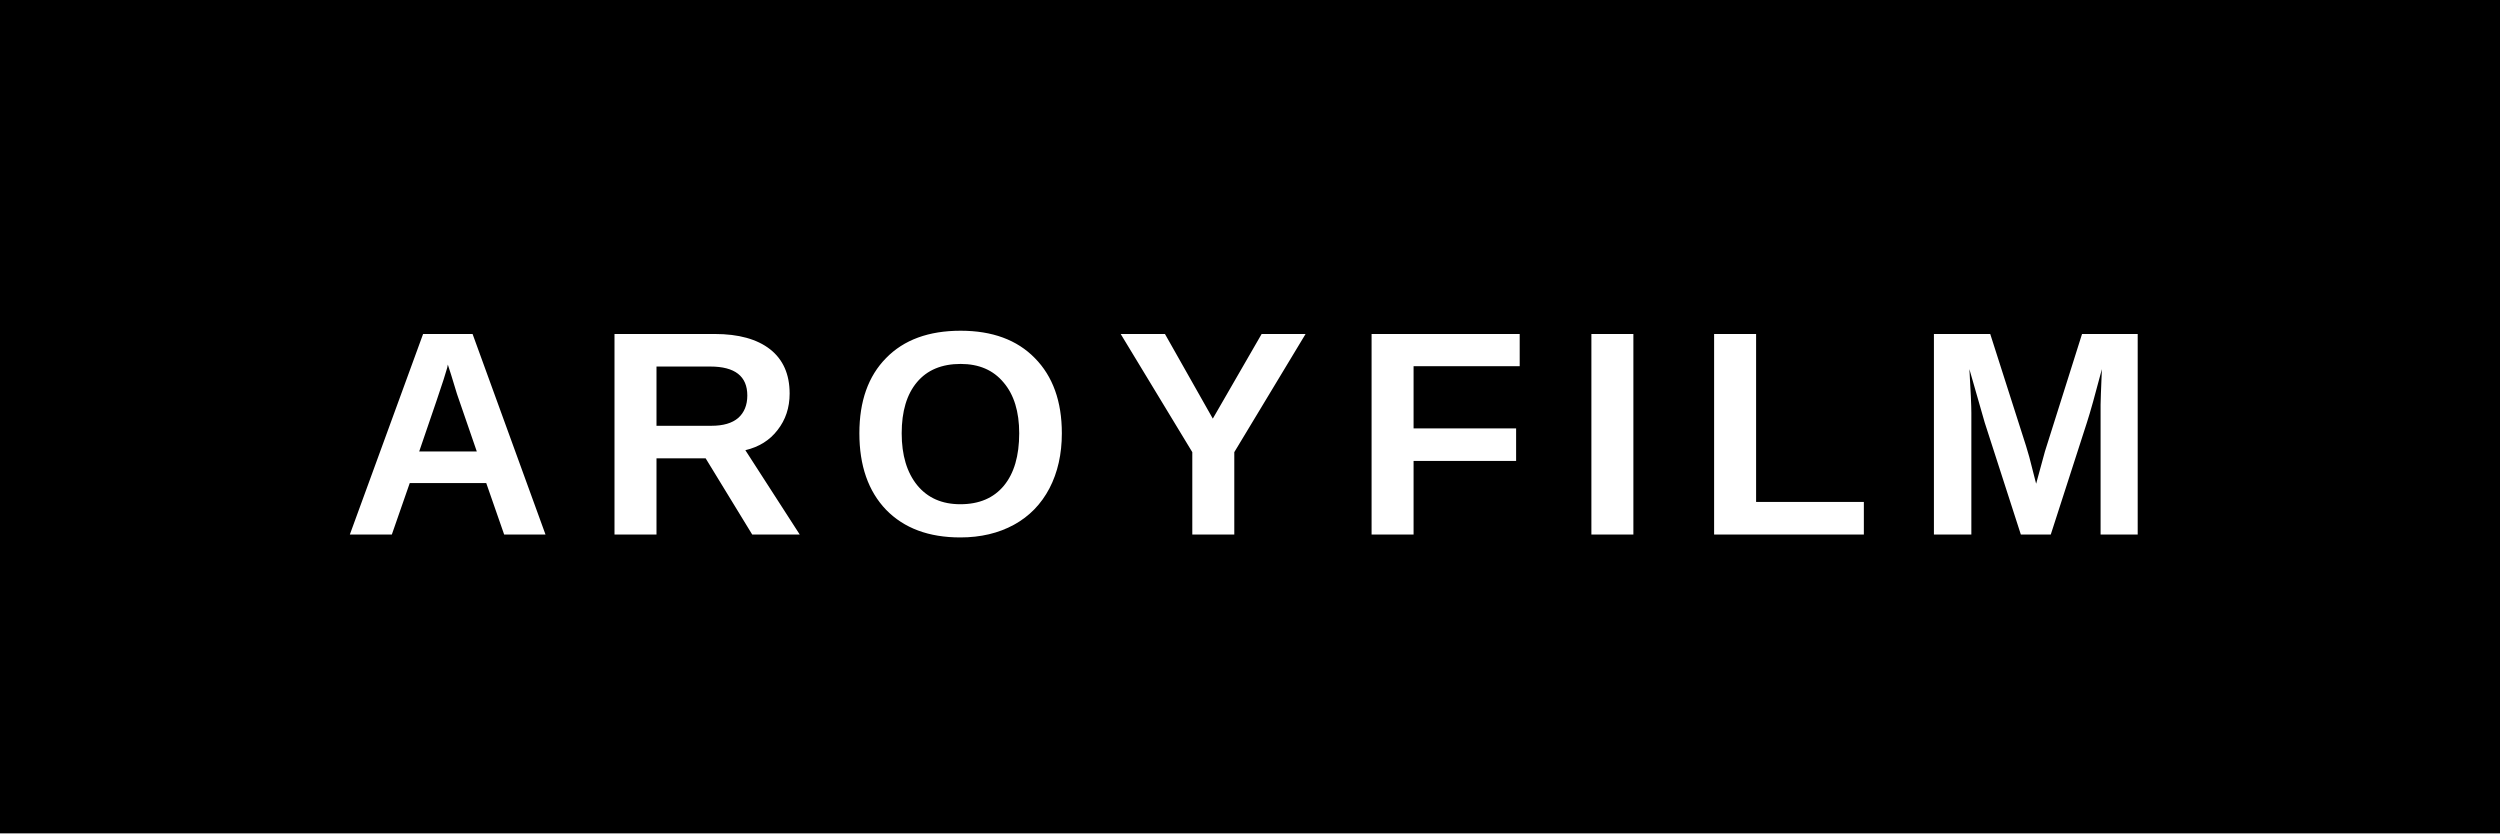
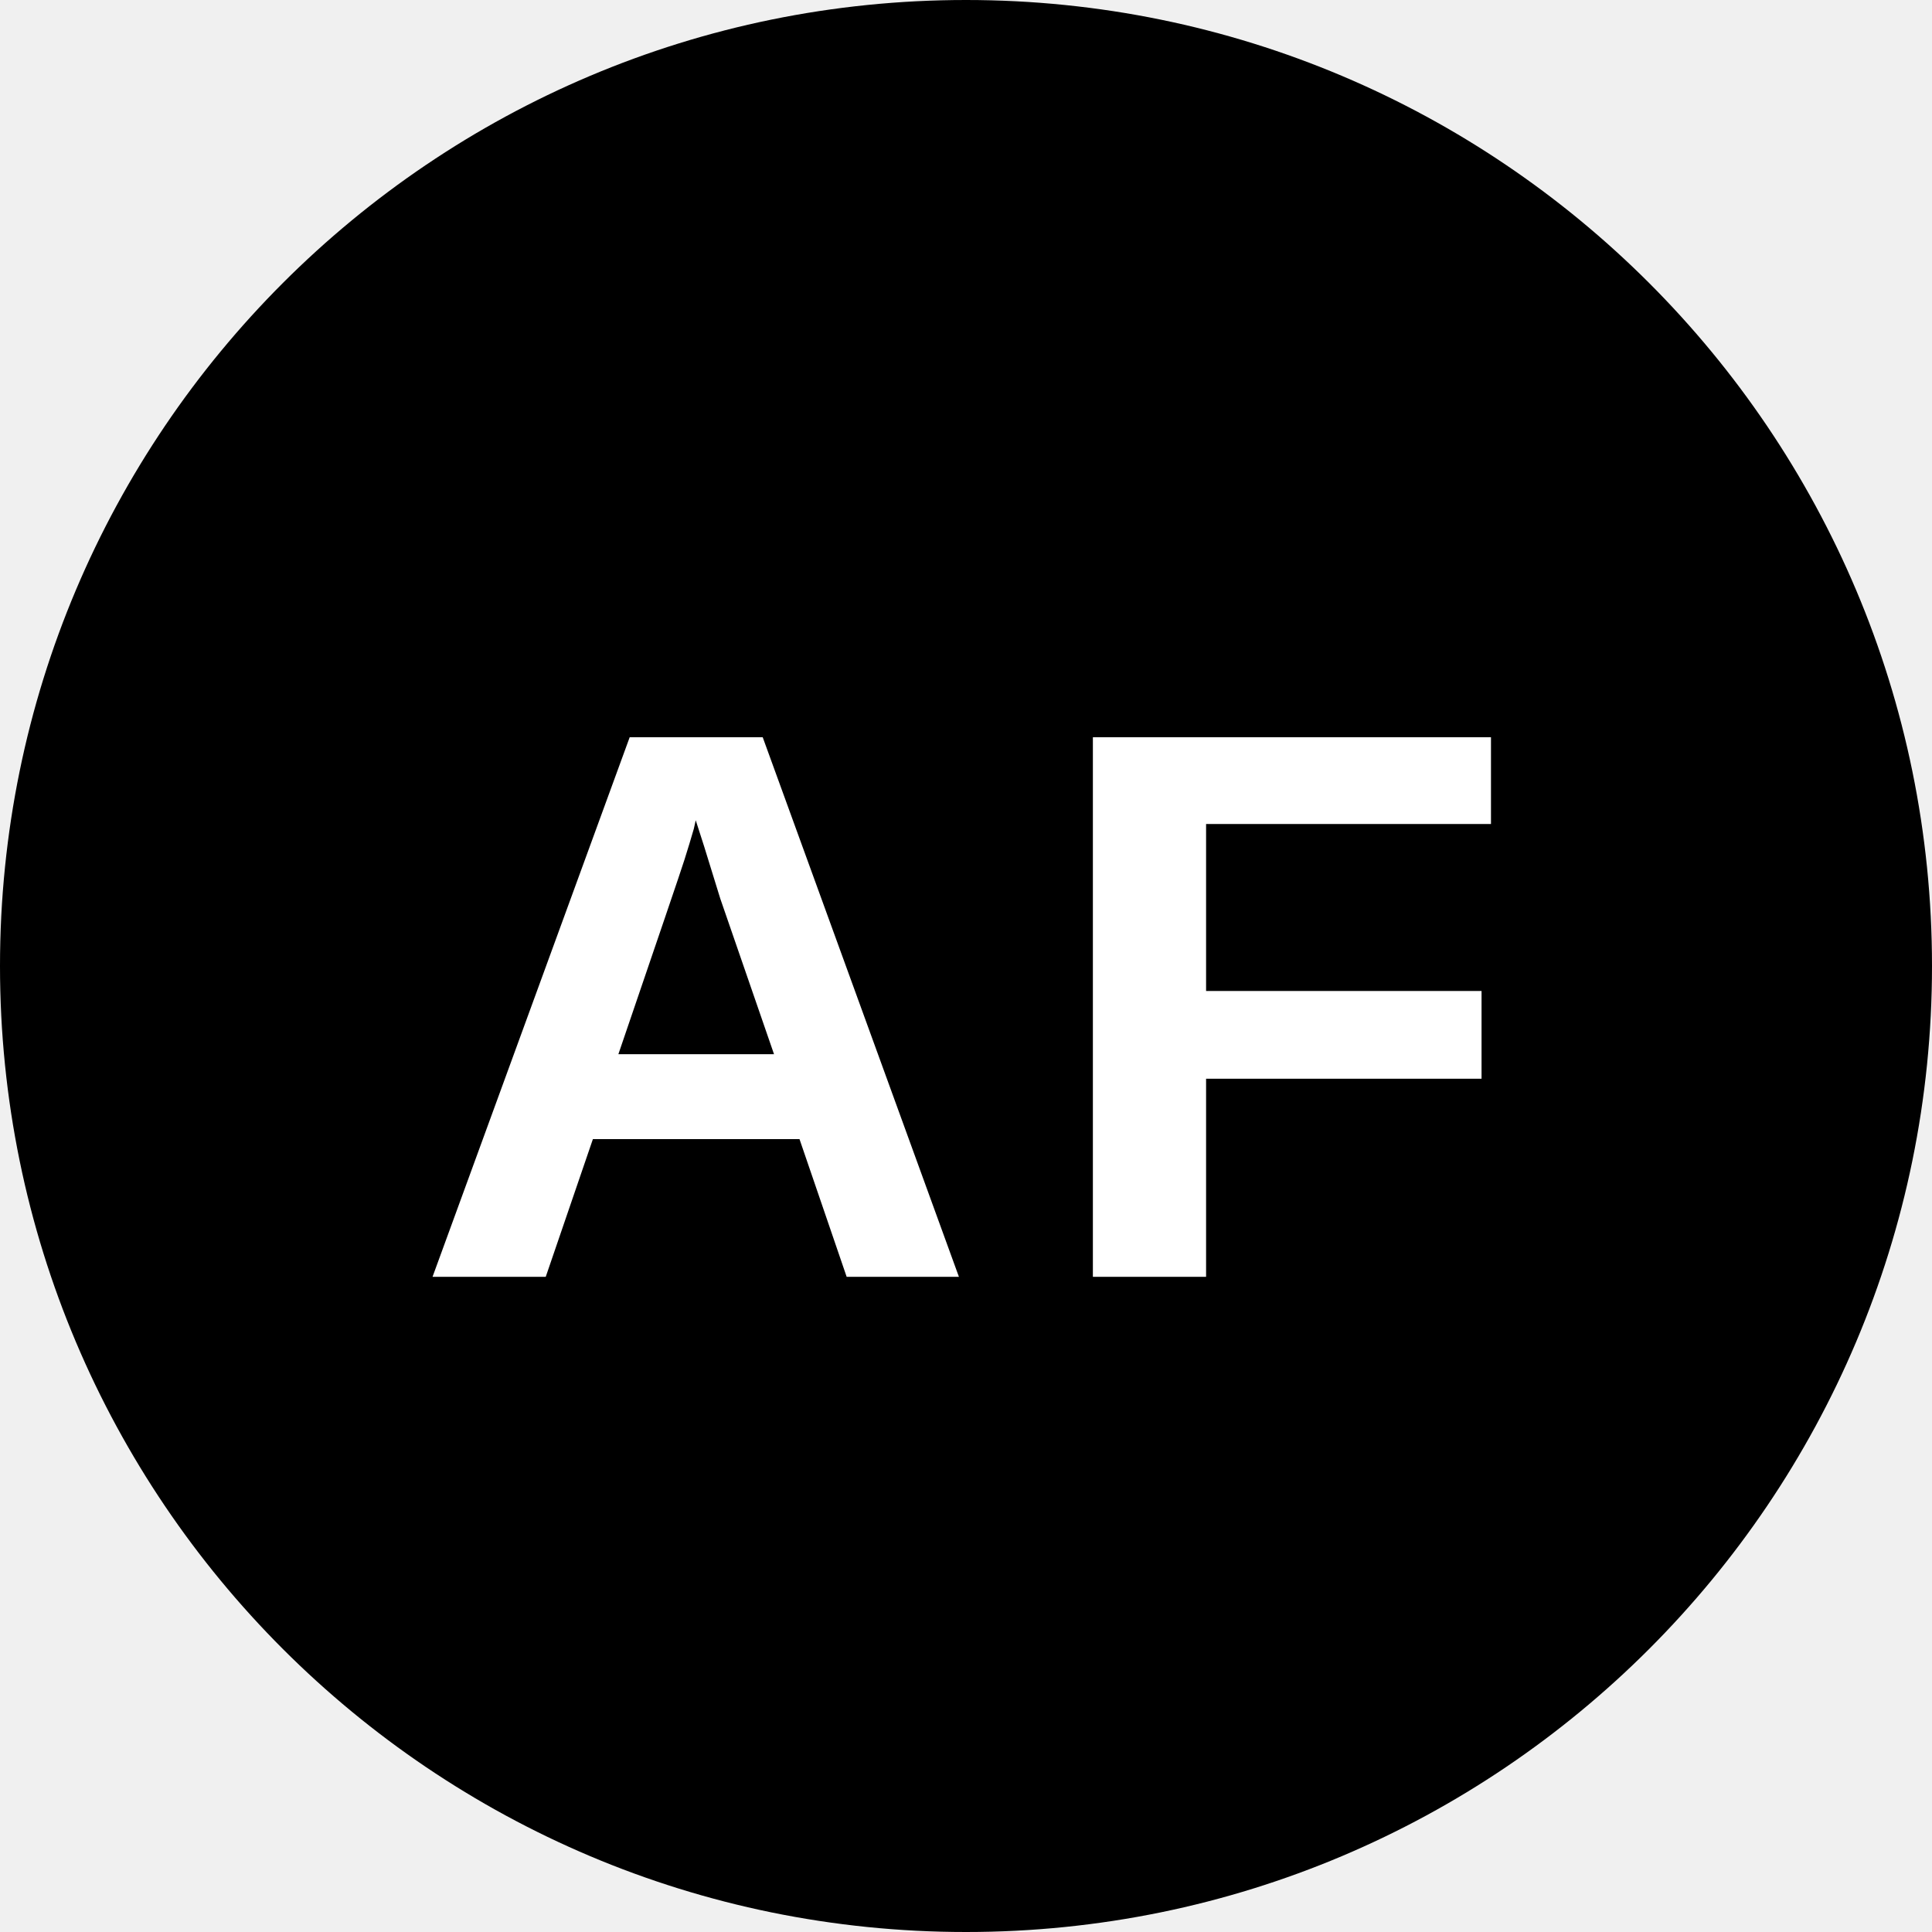
- <svg xmlns="http://www.w3.org/2000/svg" viewBox="0 0 120 40">
-   <rect width="120" height="40" fill="#000" />
-   <text x="50%" y="52%" dominant-baseline="central" text-anchor="middle" font-family="Helvetica Neue, Arial, sans-serif" font-weight="800" font-size="14" letter-spacing="2" fill="#fff">AROYFILM</text>
+ <svg xmlns="http://www.w3.org/2000/svg" viewBox="0 0 32 32">
+   <circle cx="16" cy="16" r="16" fill="#000" />
+   <text x="50%" y="52%" dominant-baseline="central" text-anchor="middle" font-family="Helvetica Neue, Arial, sans-serif" font-weight="700" font-size="13" letter-spacing="1" fill="#fff">AF</text>
</svg>
